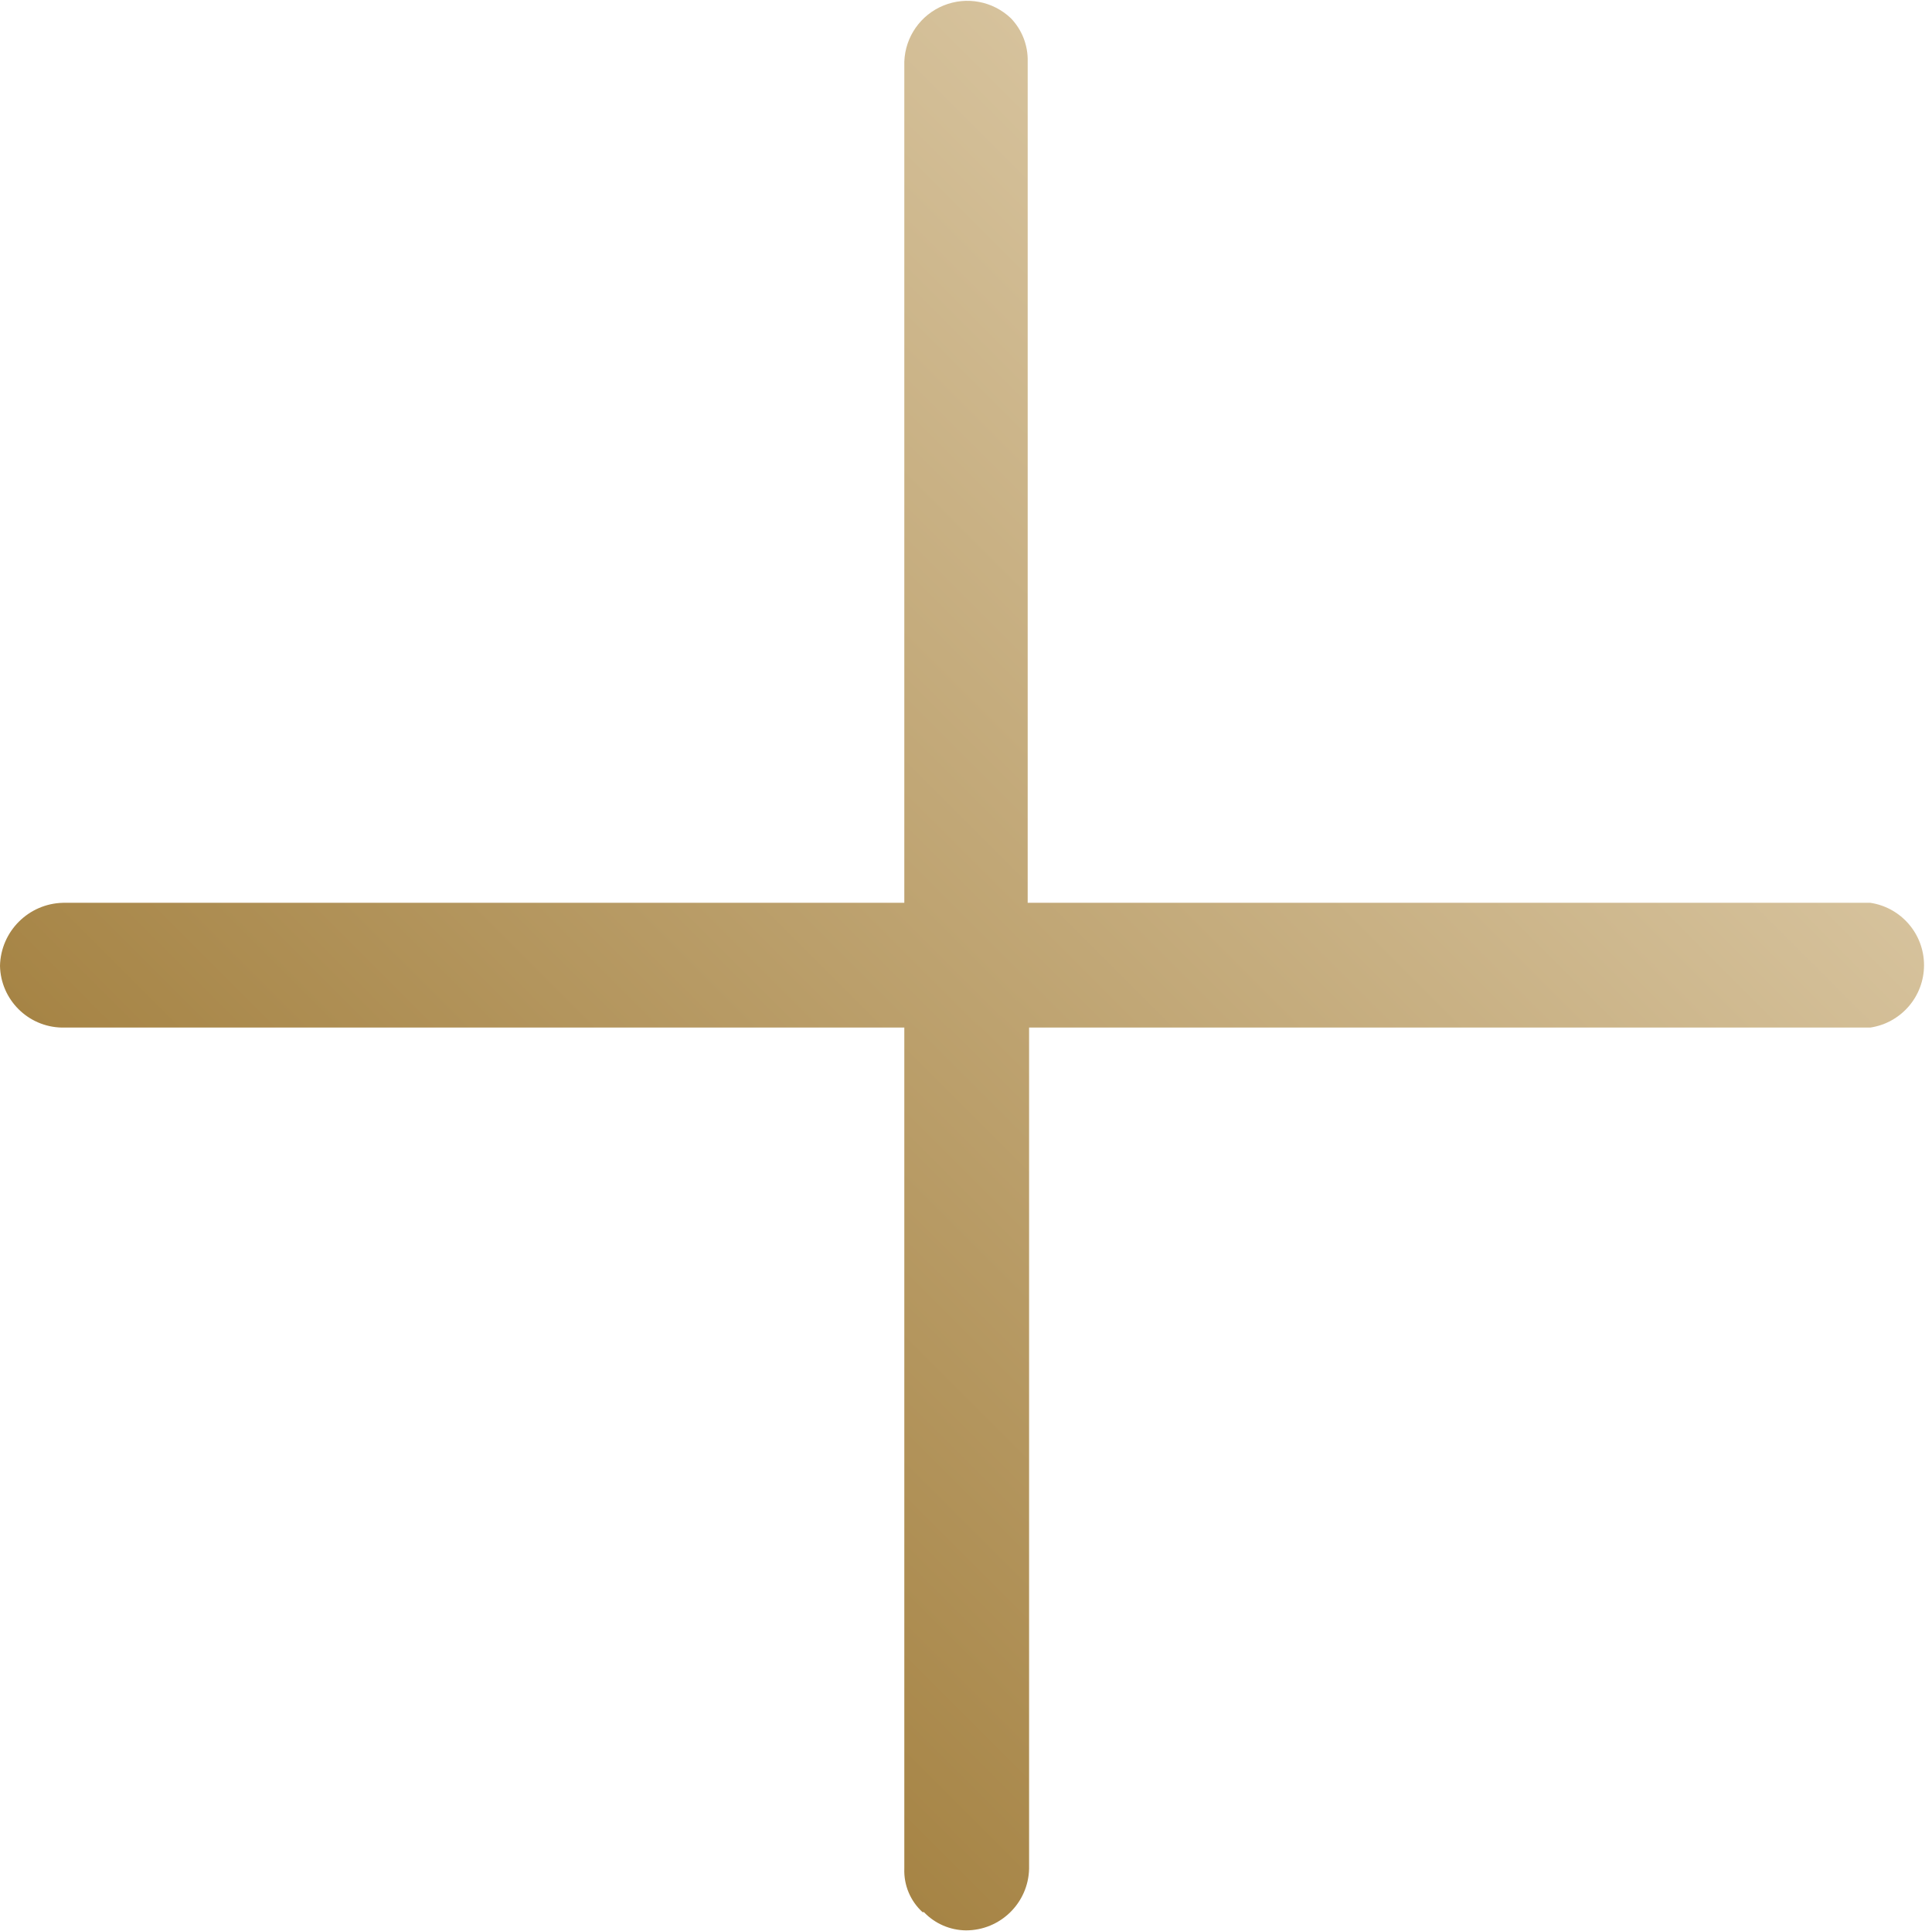
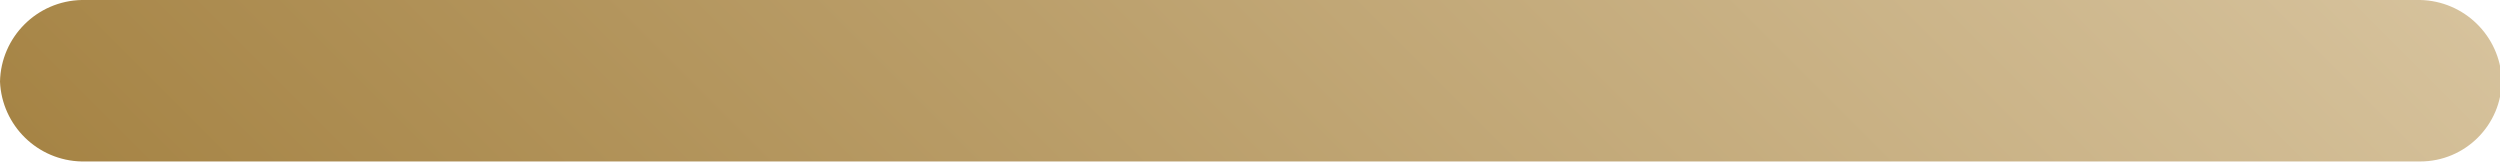
- <svg xmlns="http://www.w3.org/2000/svg" xmlns:xlink="http://www.w3.org/1999/xlink" viewBox="0 0 13.78 13.77">
+ <svg xmlns="http://www.w3.org/2000/svg" viewBox="0 0 13.78 0.89">
  <defs>
-     <style>.cls-1{fill:url(#linear-gradient);}.cls-2{fill:url(#linear-gradient-2);}</style>
-     <linearGradient id="linear-gradient" x1="12.04" y1="4.96" x2="4.97" y2="12.03" gradientUnits="userSpaceOnUse">
+     <style>.cls-1{fill:url(#linear-gradient);}</style>
+     <linearGradient id="linear-gradient" x1="-34.51" y1="3.35" x2="-41.58" y2="10.42" gradientUnits="userSpaceOnUse">
      <stop offset="0" stop-color="#d6c29c" />
      <stop offset="1" stop-color="#a68445" />
    </linearGradient>
-     <linearGradient id="linear-gradient-2" x1="8.81" y1="1.74" x2="1.74" y2="8.81" xlink:href="#linear-gradient" />
  </defs>
  <g id="Layer_2" data-name="Layer 2">
    <g id="Layer_1-2" data-name="Layer 1">
-       <path class="cls-1" d="M6.58,13.64a.4.4,0,0,1-.13-.31V6.88a.45.45,0,0,1,.44-.44h6.45a.45.45,0,0,1,0,.89h-6v6a.45.45,0,0,1-.45.44.42.42,0,0,1-.3-.13" />
-       <path class="cls-2" d="M7.21.13a.43.43,0,0,1,.12.31V6.89a.44.44,0,0,1-.44.44H.44A.45.45,0,0,1,0,6.89a.46.46,0,0,1,.45-.45h6v-6A.45.45,0,0,1,7.21.13" />
+       <path class="cls-1" d="M-31.6,6.44H-44.49a.46.46,0,0,0-.45.45.46.46,0,0,0,.45.44H-31.6a.45.45,0,0,0,.45-.45A.46.46,0,0,0-31.6,6.44Z" transform="translate(44.94 -6.44)" />
    </g>
  </g>
</svg>
